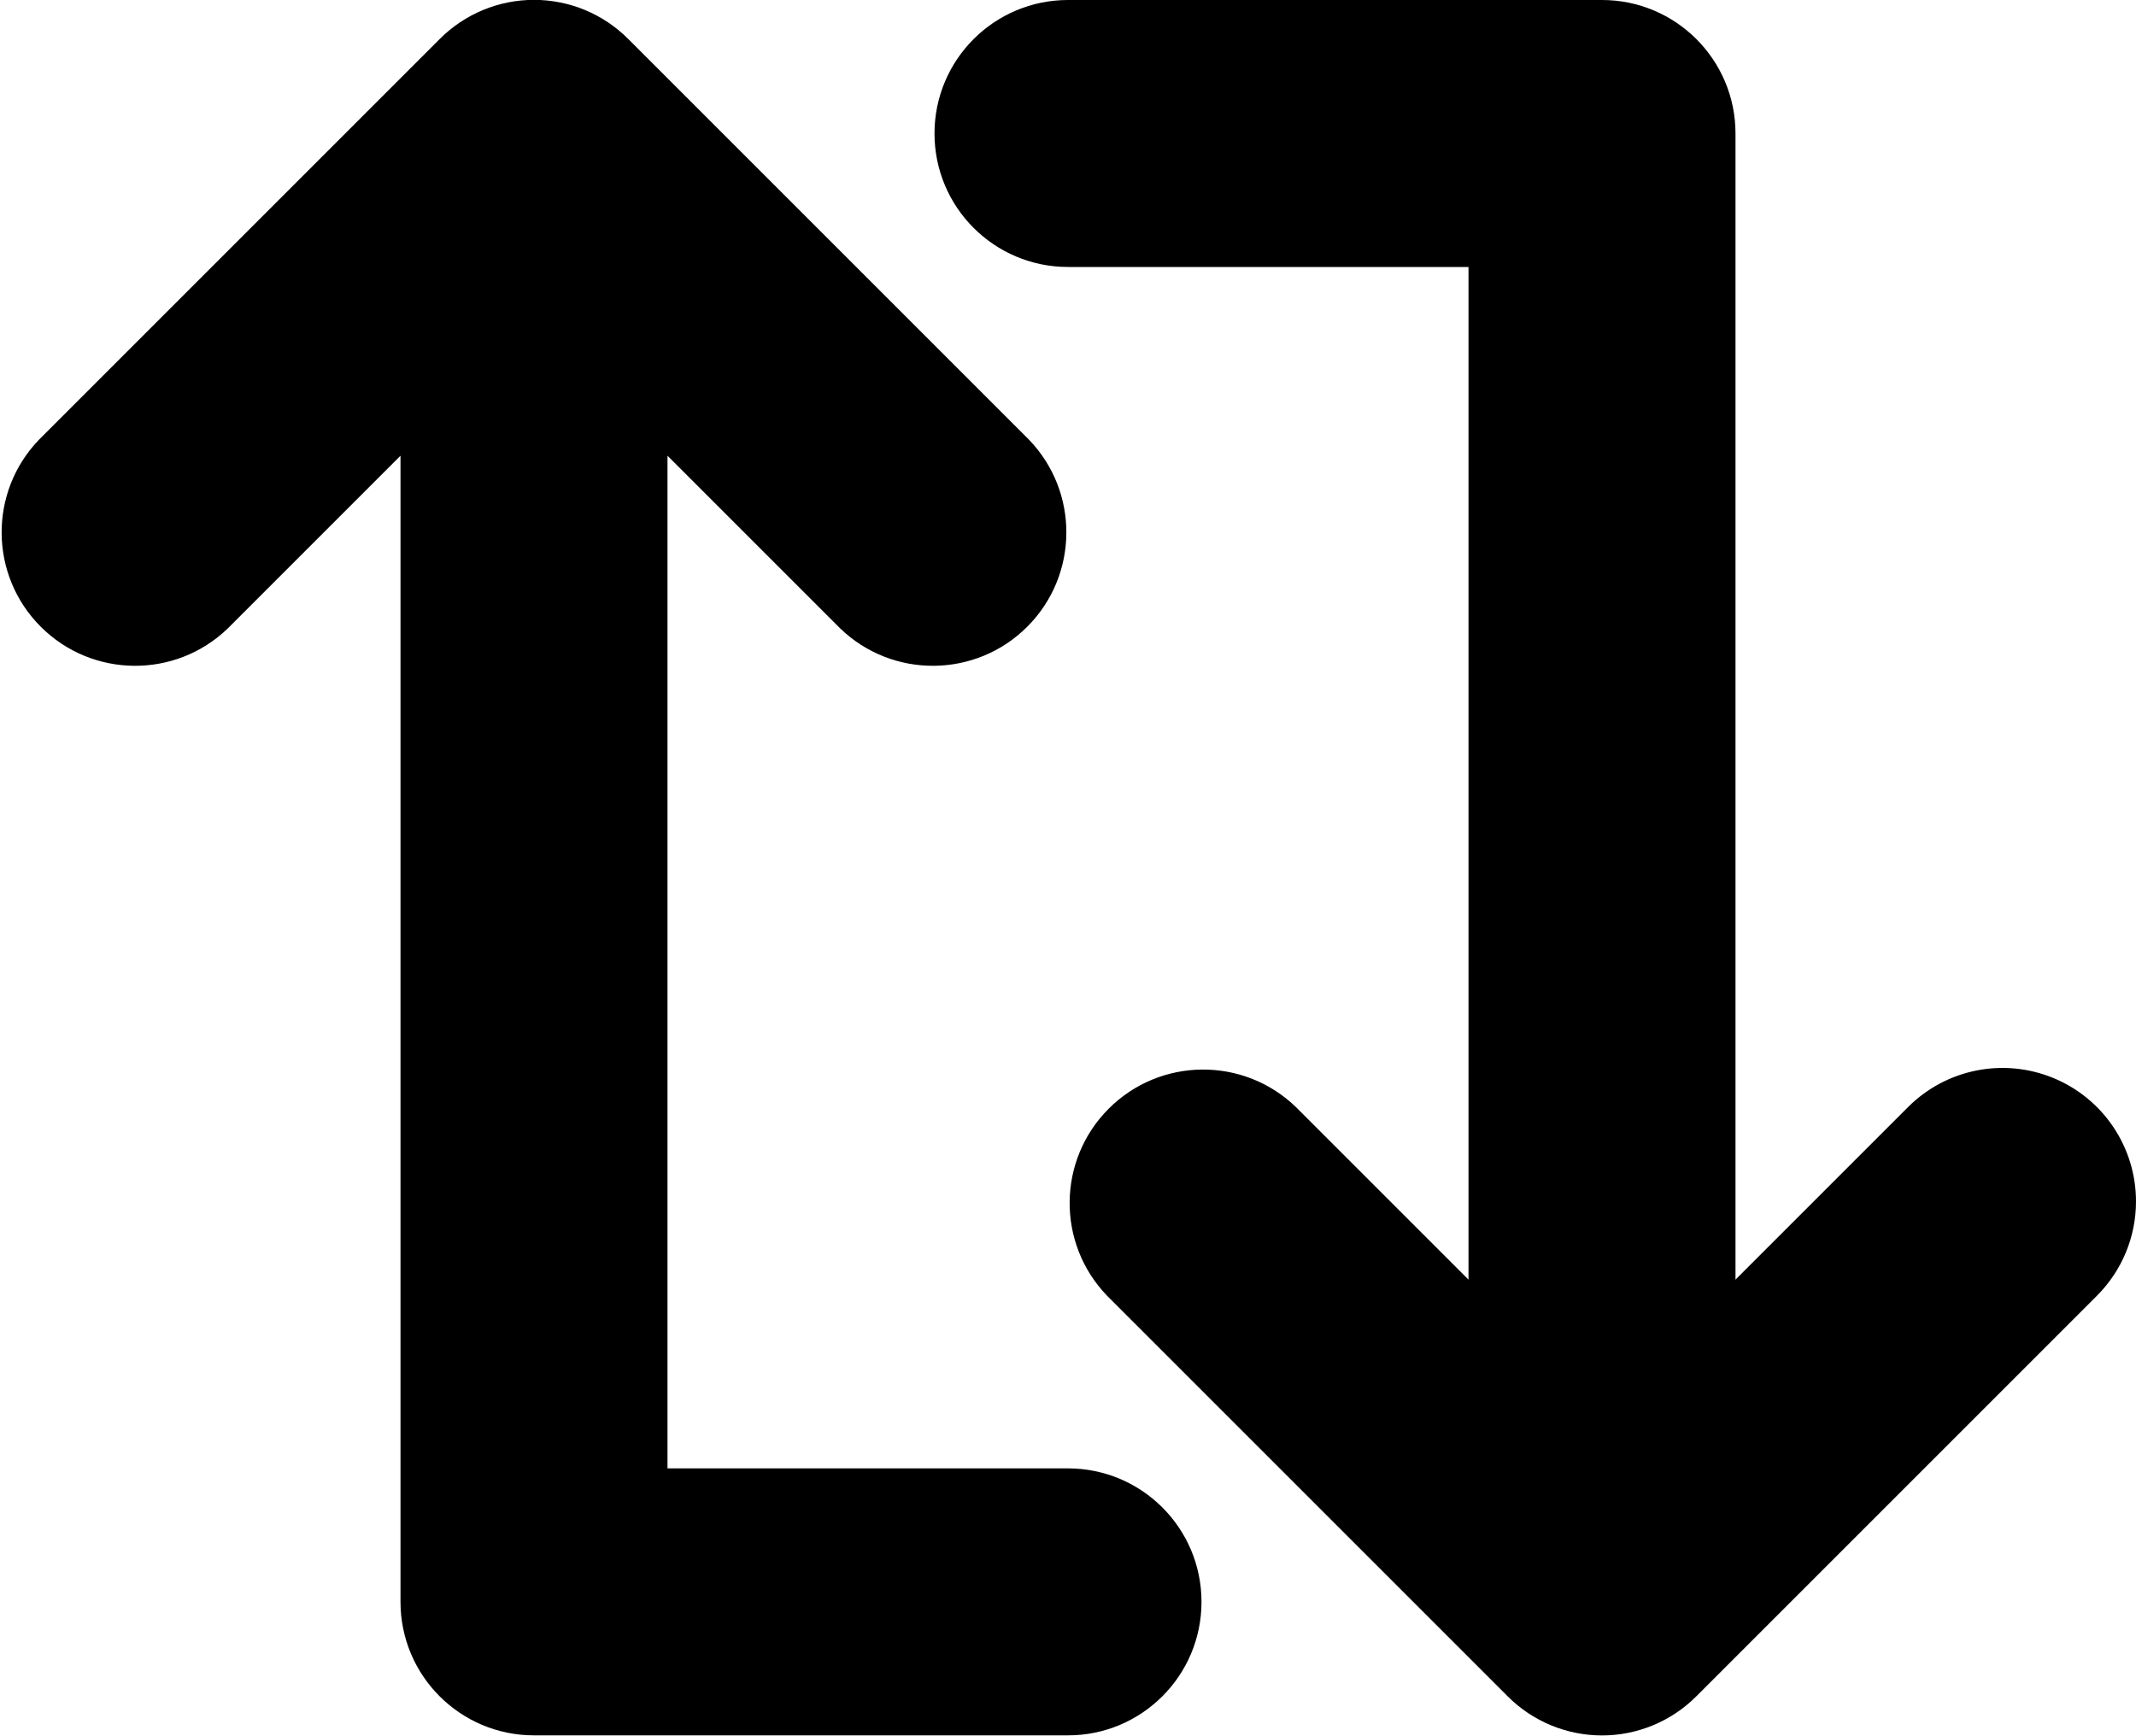
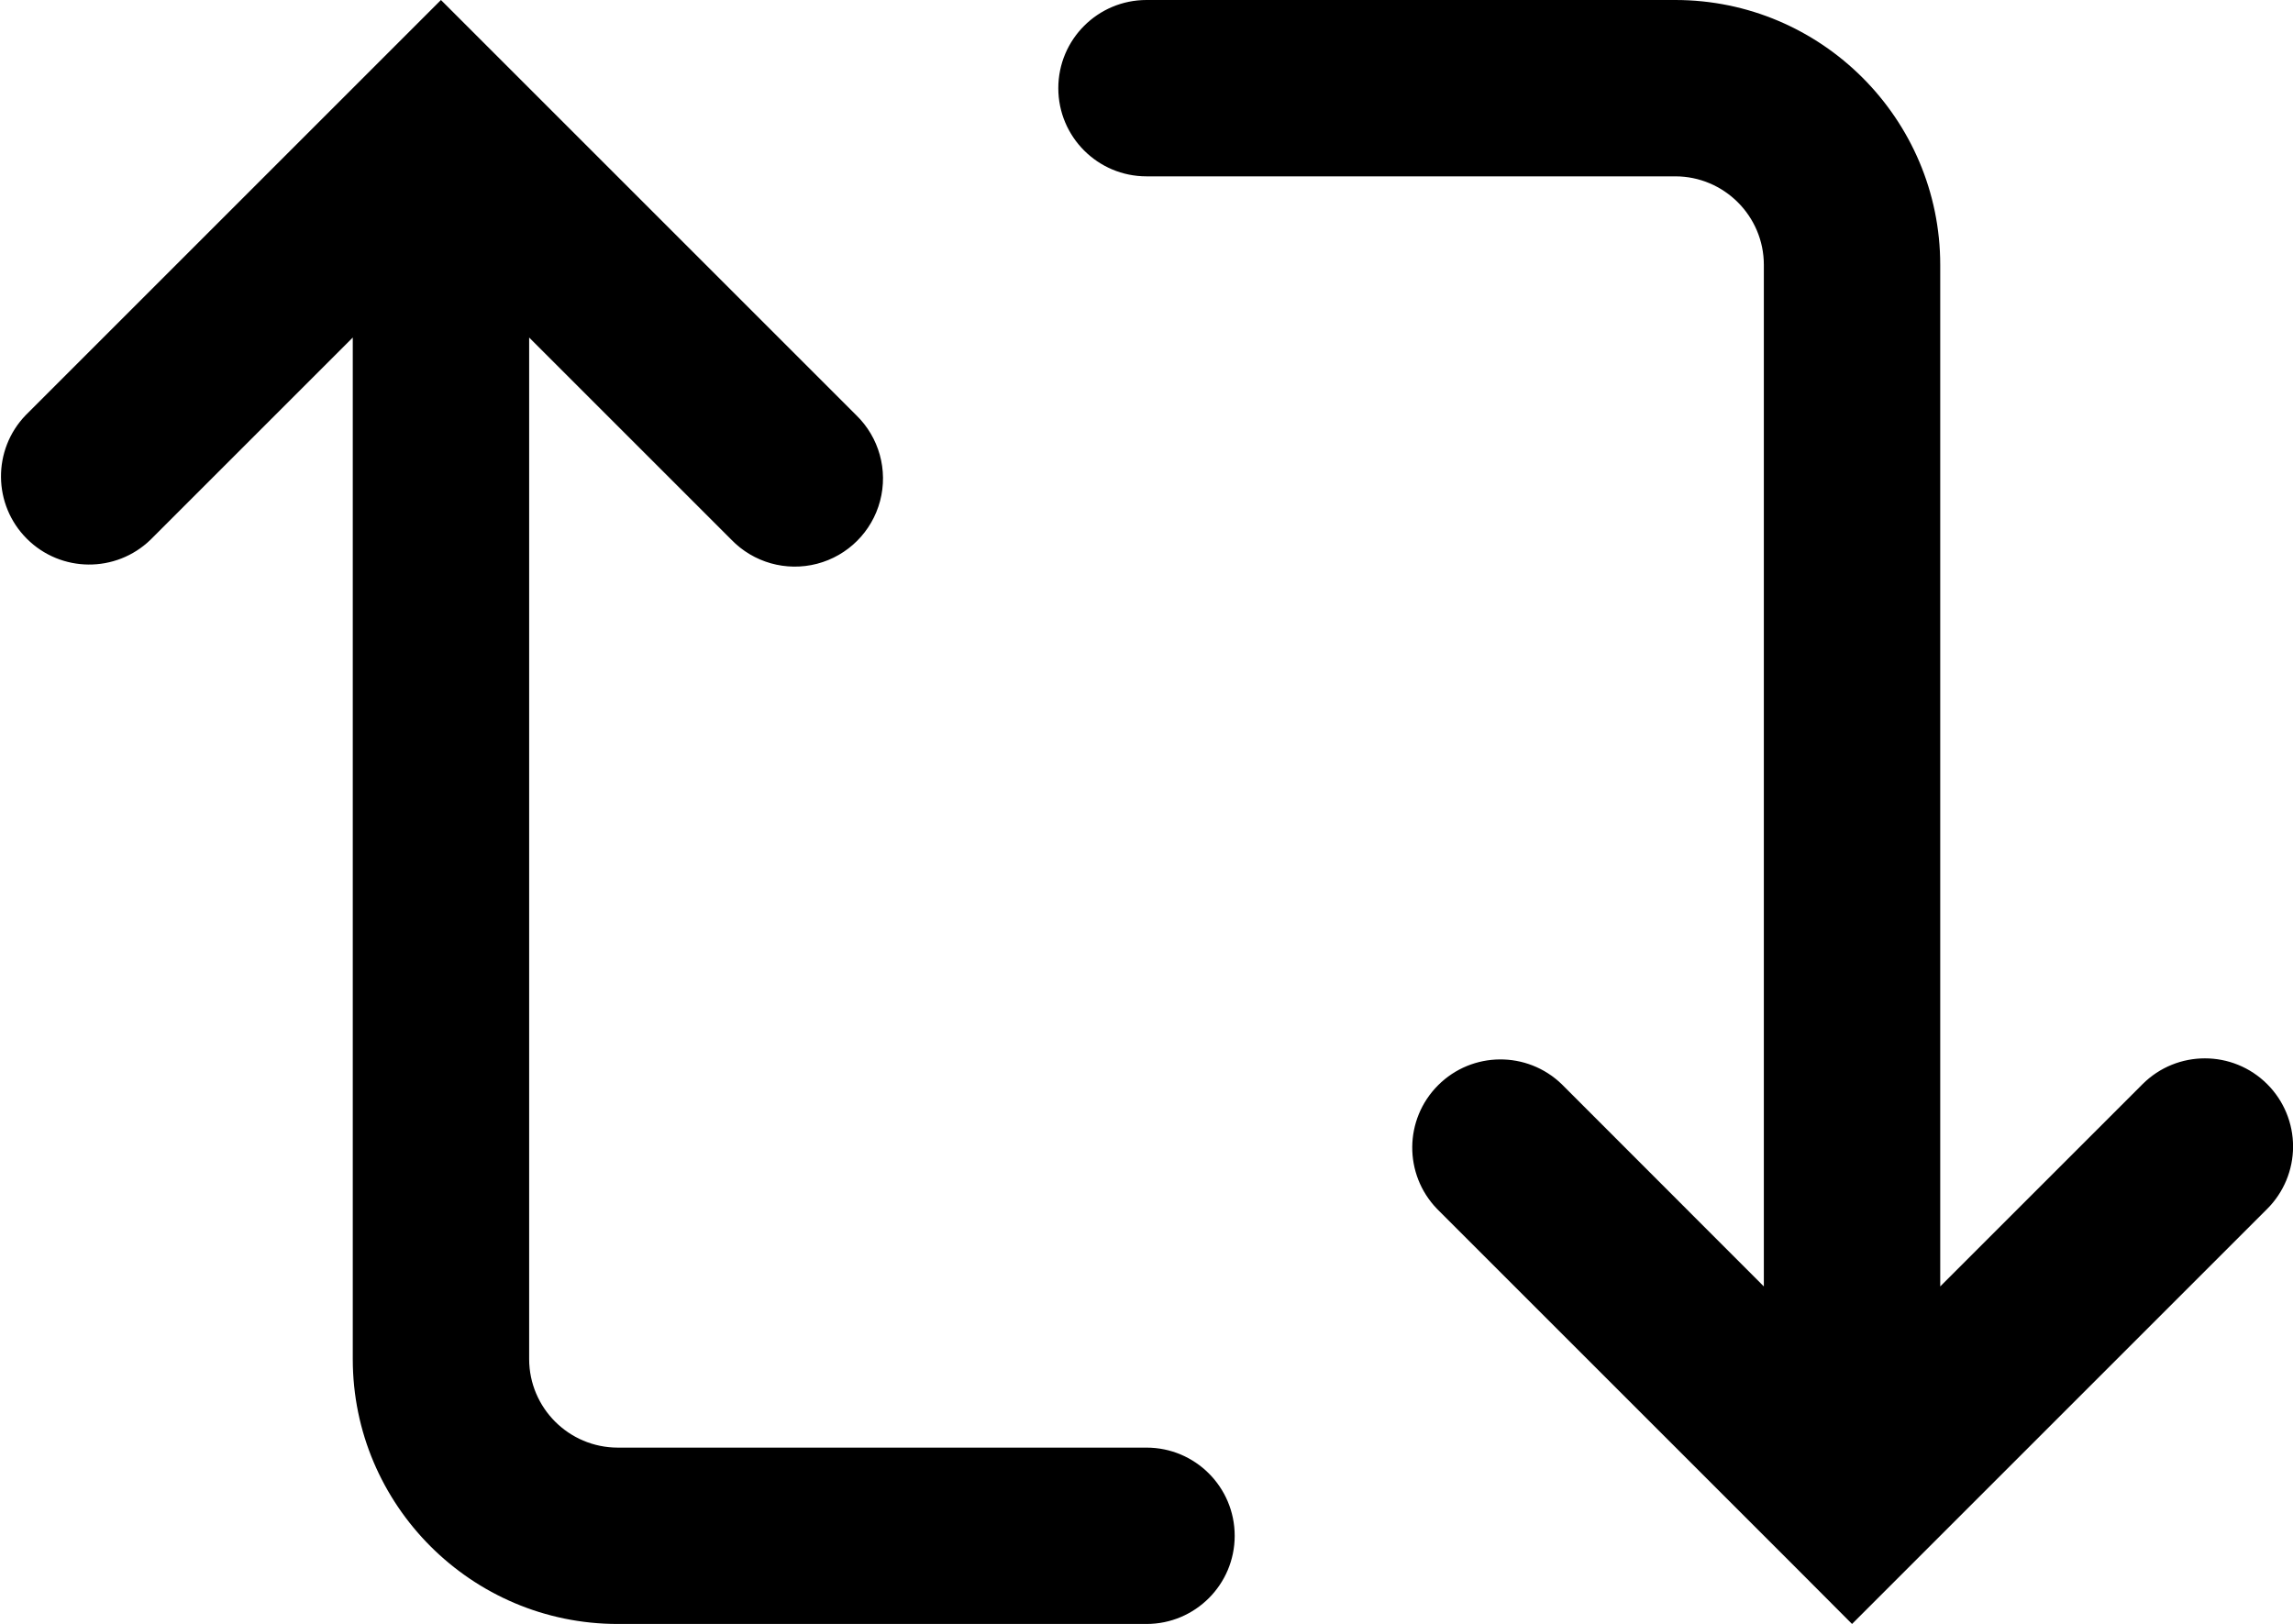
- <svg xmlns="http://www.w3.org/2000/svg" viewBox="0 0 16 13" preserveAspectRatio="xMidYMin meet">
+ <svg xmlns="http://www.w3.org/2000/svg" viewBox="0 0 13 9.209" preserveAspectRatio="xMidYMin meet">
  <g>
-     <path d="M8 11H5V3.414l1.293 1.293a1 1 0 0 0 1.414-1.414l-3-3a.997.997 0 0 0-1.414 0l-3 3a1 1 0 0 0 1.414 1.414L3 3.414V12a1 1 0 0 0 1 1h4a1 1 0 0 0 0-2z" />
-     <path d="M16 9a1 1 0 0 0-1.707-.707L13 9.586V1a1 1 0 0 0-1-1H8a1 1 0 0 0 0 2h3v7.586L9.707 8.293a1 1 0 0 0-1.414 1.414l2.999 2.999a.998.998 0 0 0 1.415.001l2.999-2.999A.998.998 0 0 0 16 9z" />
+     <path d="M12.854 6.148a.5.5 0 0 0-.707 0L11 7.295V1.502C11 .674 10.326 0 9.498 0H6.5a.5.5 0 0 0 0 1h2.998c.276 0 .502.225.502.502v5.793L8.854 6.148a.5.5 0 0 0-.707.707l1.999 1.999.001.001.353.354.353-.353.001-.001 1.999-1.999a.5.5 0 0 0 .001-.708zM6.5 8.209H3.502A.503.503 0 0 1 3 7.707V1.914L4.146 3.06a.5.5 0 1 0 .708-.706l-2-2-.001-.001L2.5 0l-.353.353-.001.001-2 2a.5.5 0 0 0 .707.707L2 1.914v5.793c0 .828.674 1.502 1.502 1.502H6.5a.5.5 0 0 0 0-1z" />
  </g>
</svg>
